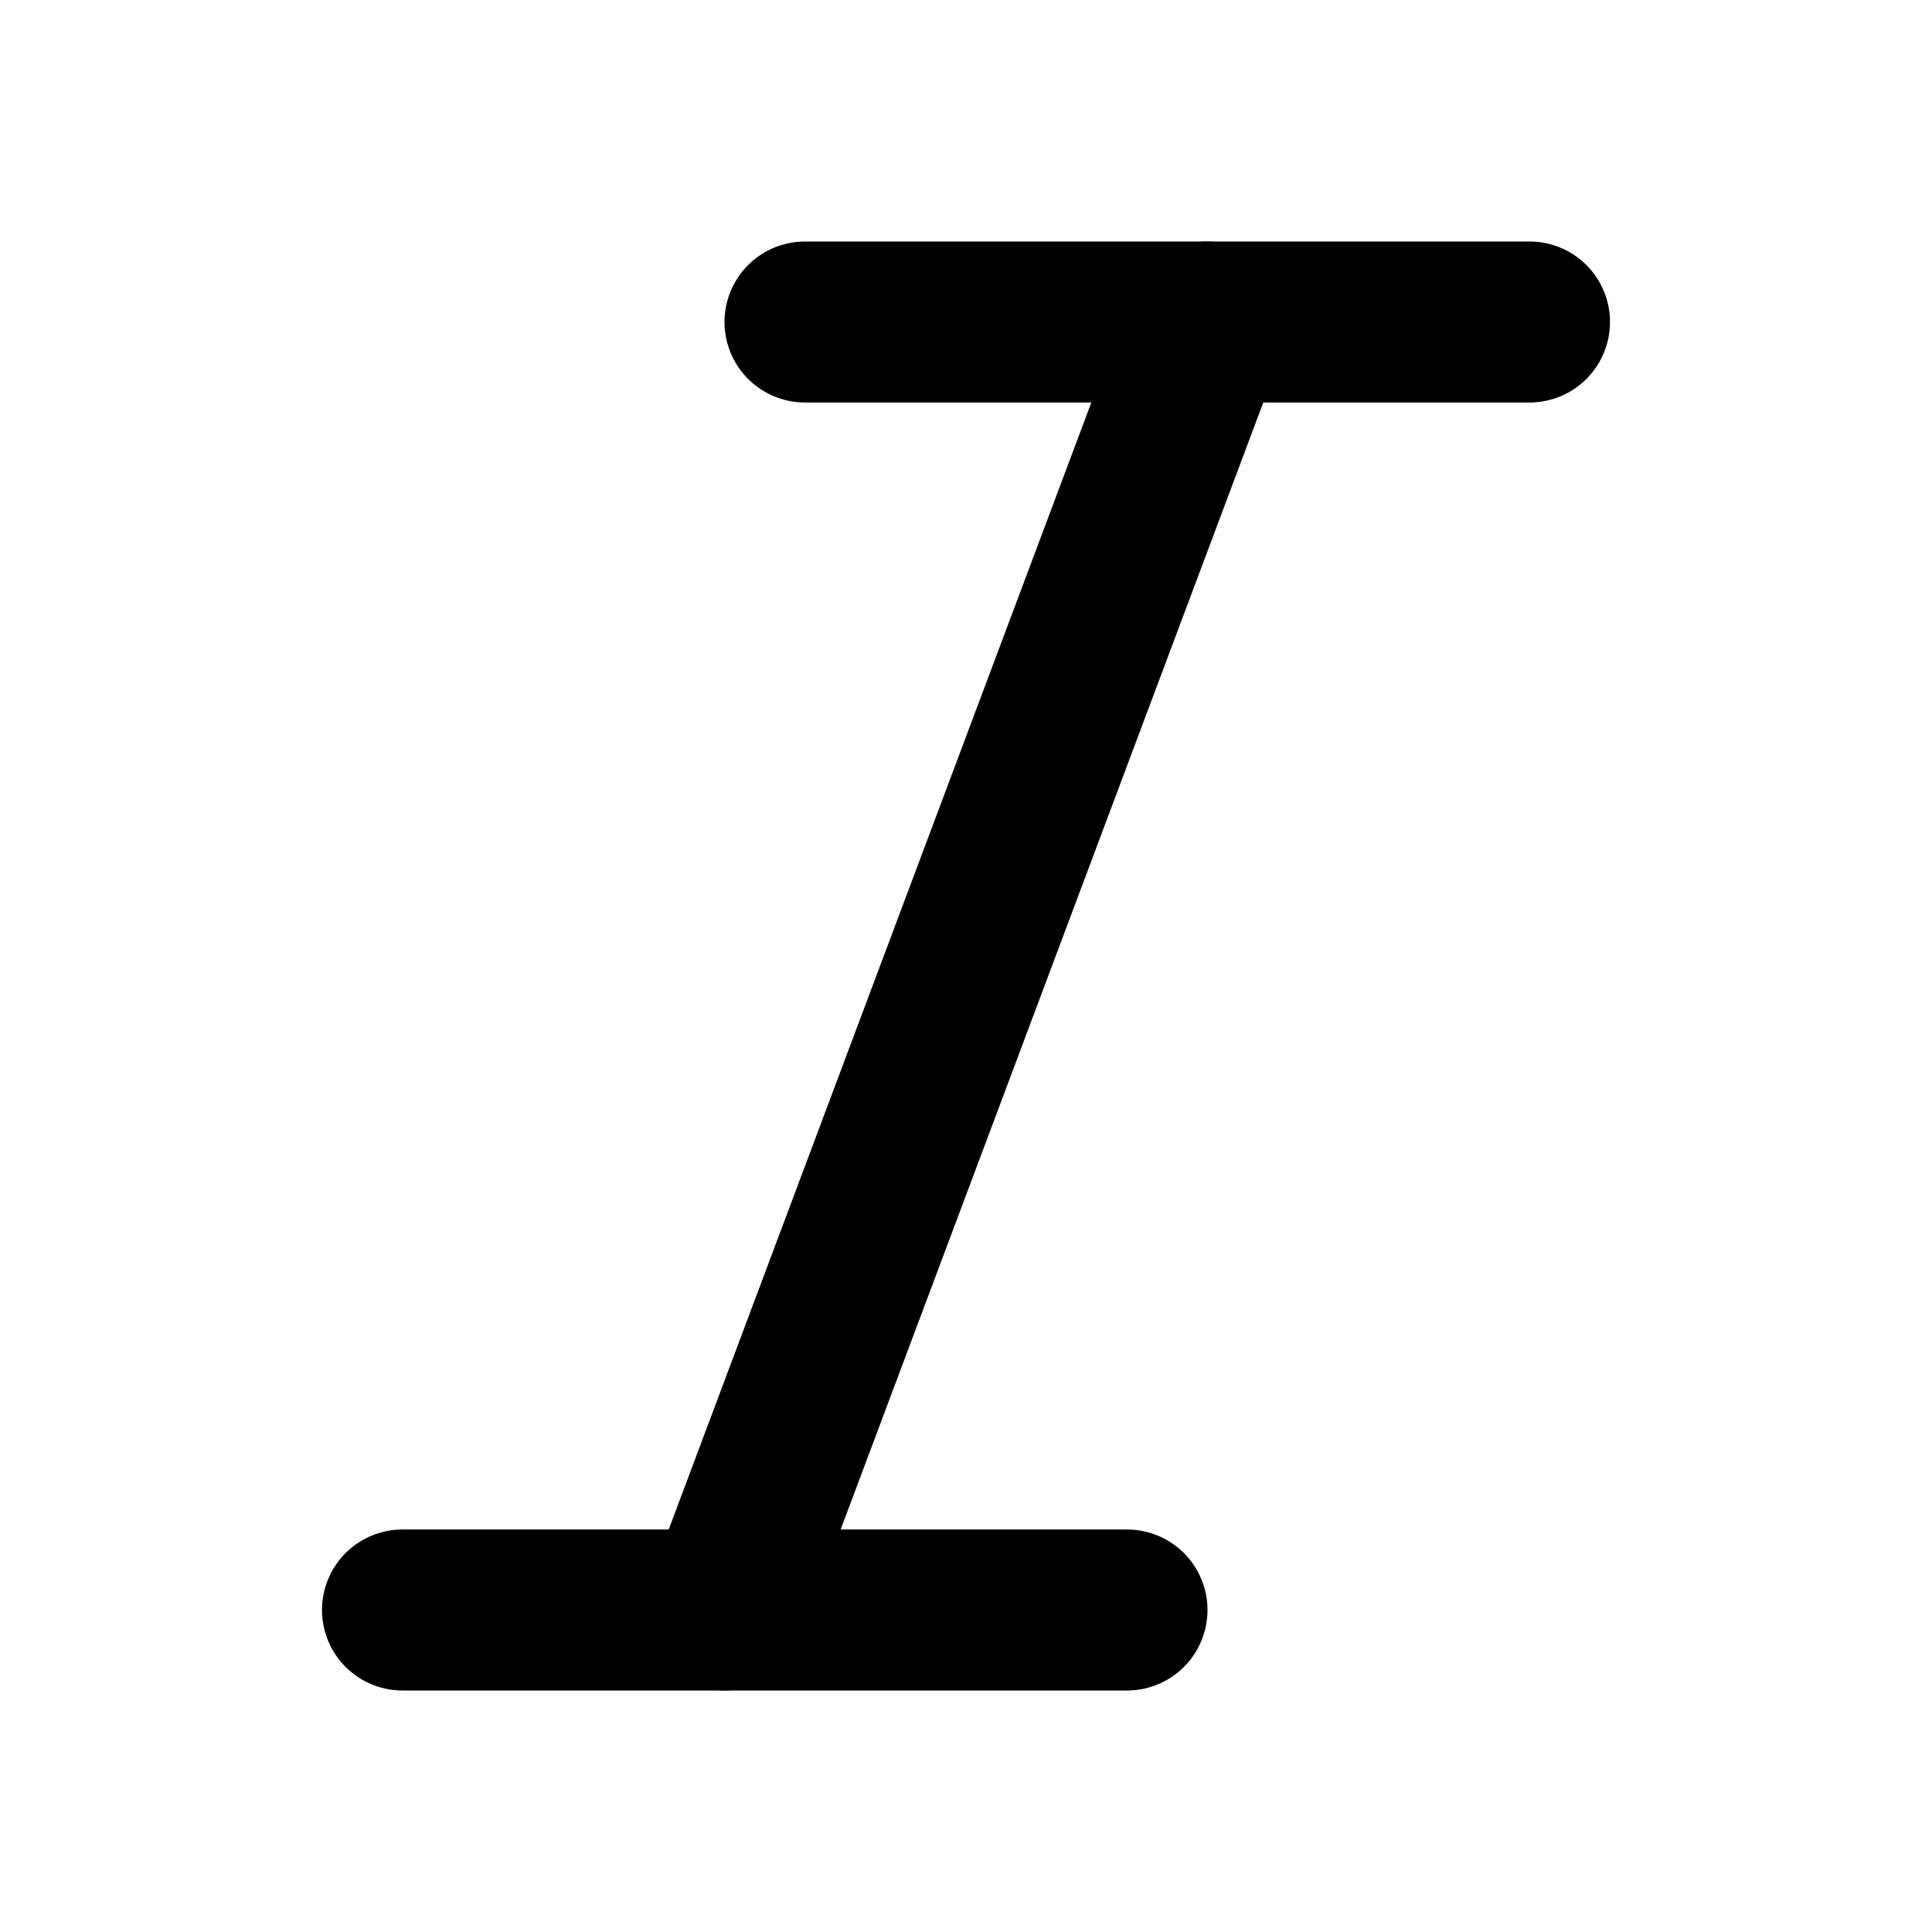
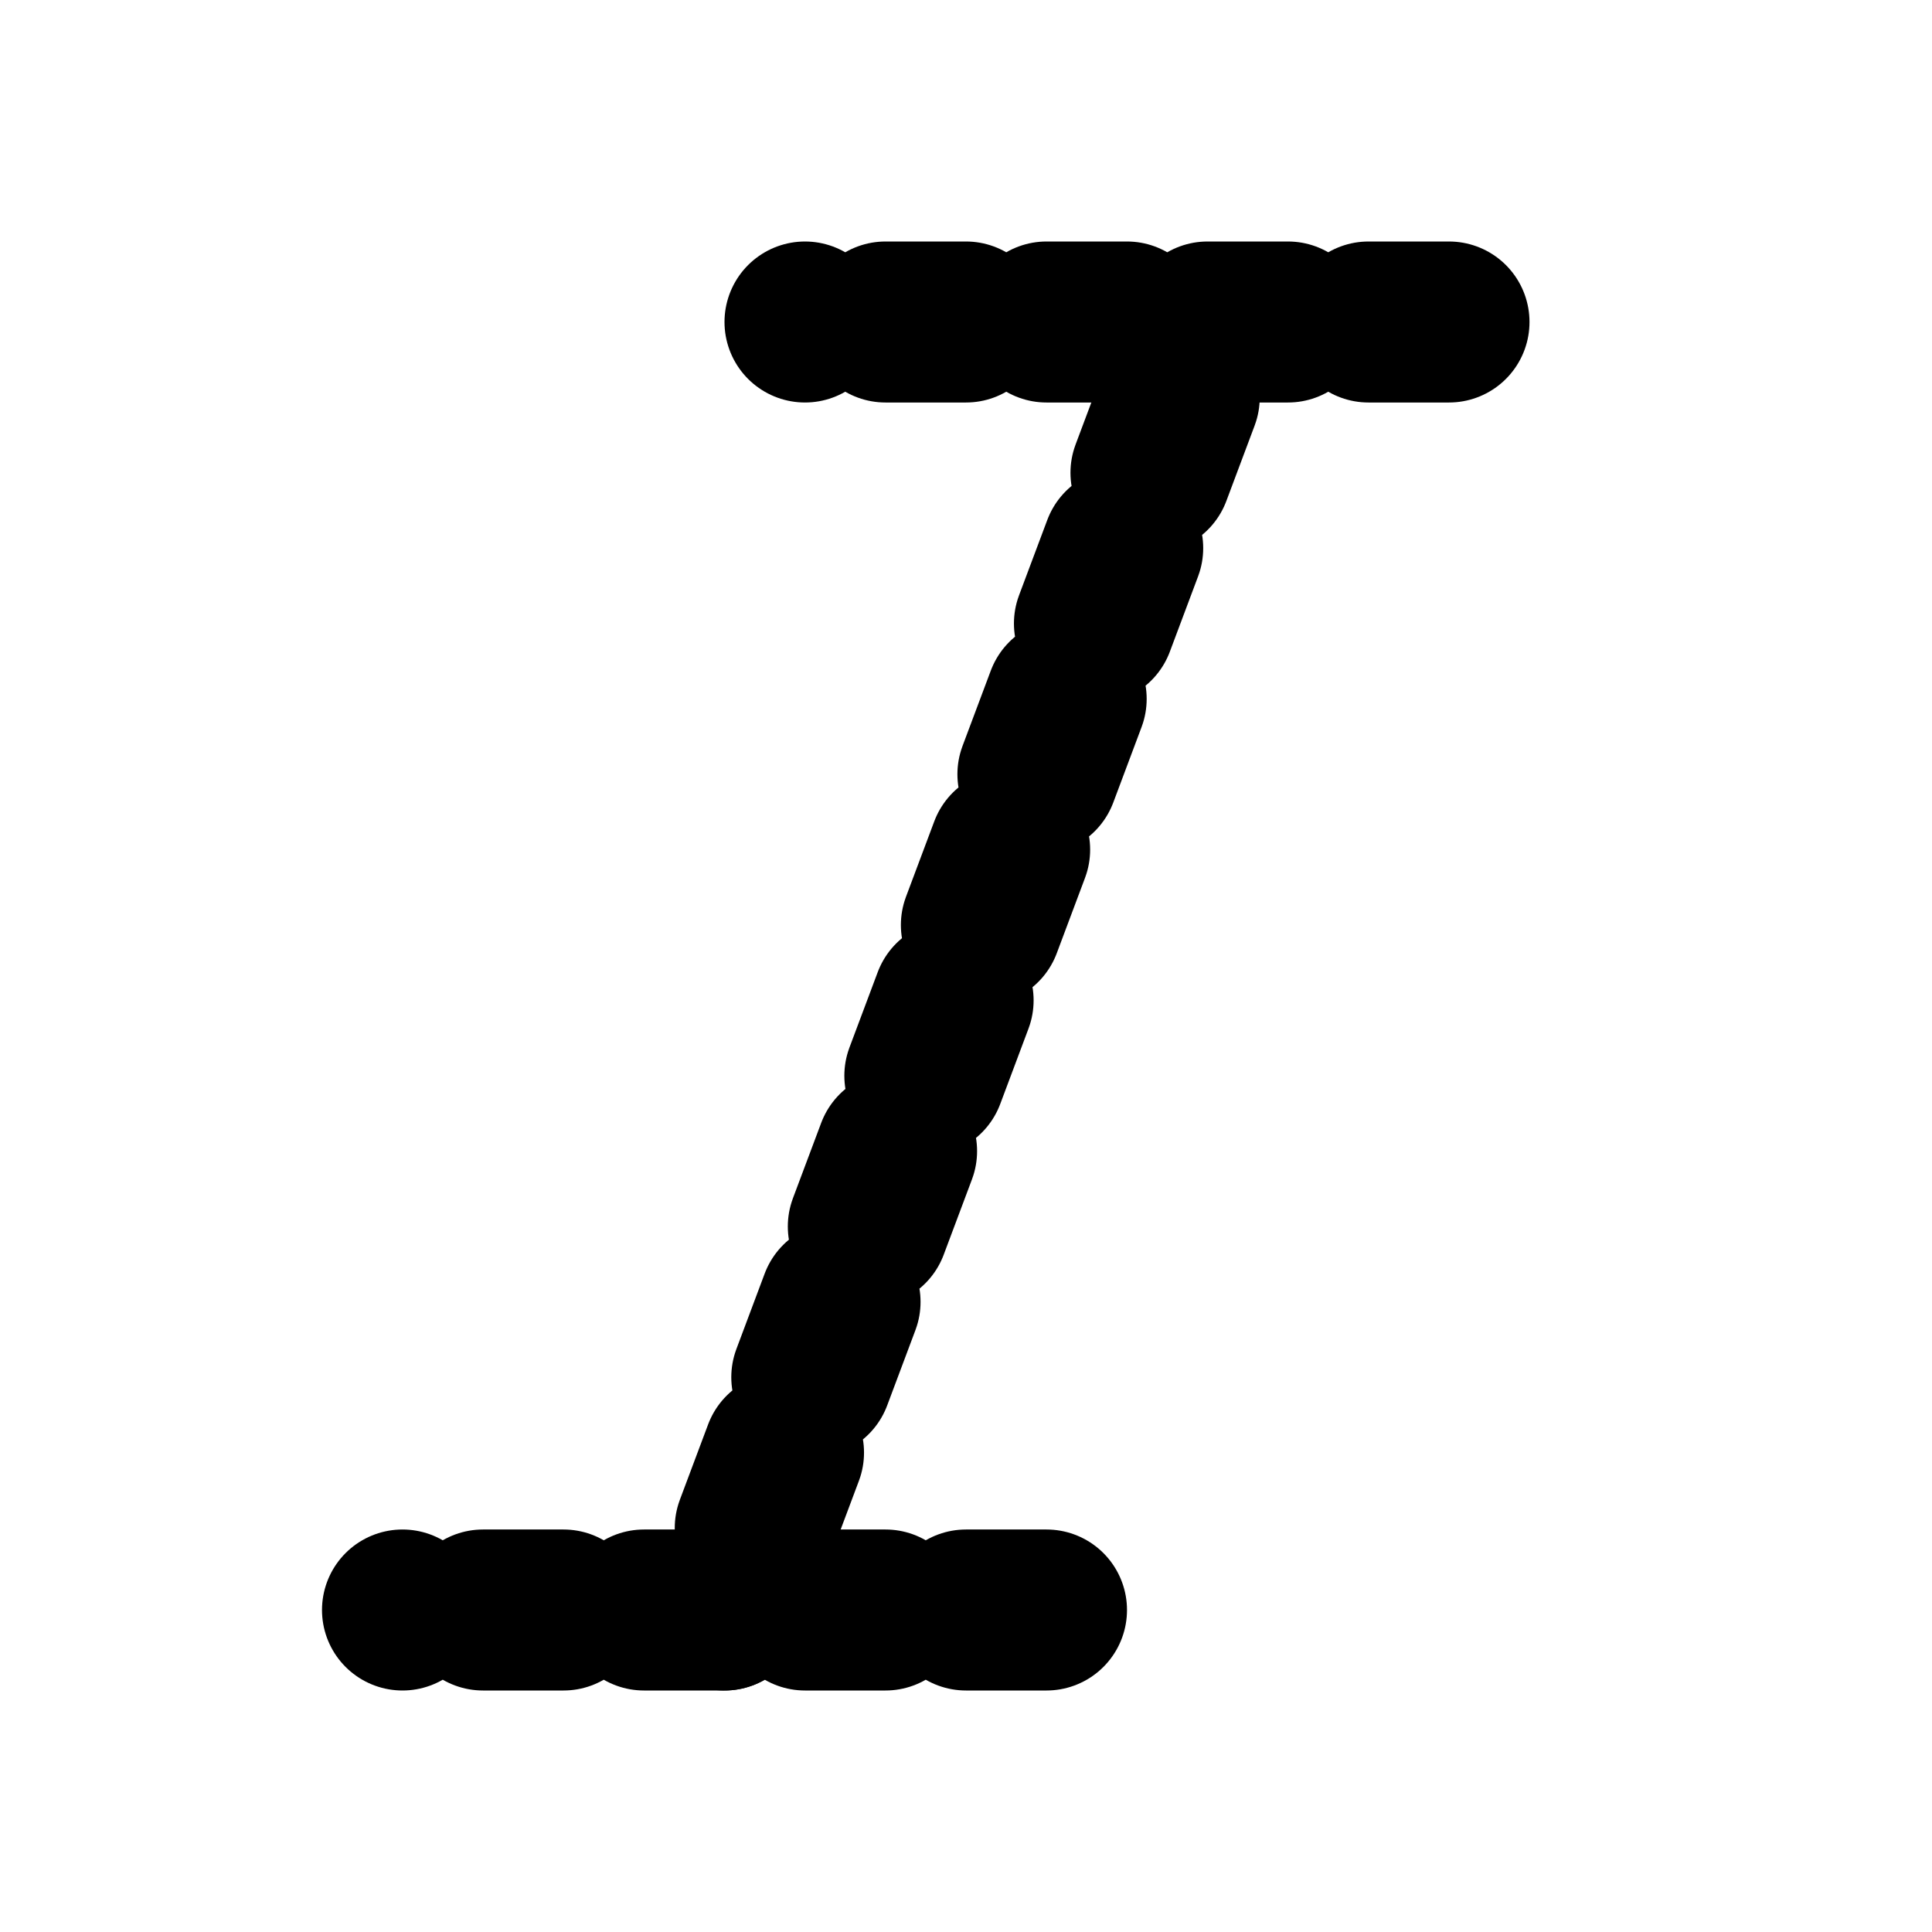
<svg viewBox="0 0 24 24" fill="none" stroke="currentColor" stroke-width="2" stroke-linecap="round" stroke-linejoin="round" aria-label="italic">
  <g id="italic-g">
    <rect width="24" height="24" fill="transparent" stroke="none" pointer-events="all" />
-     <line pointer-events="none" x1="19" y1="4" x2="10" y2="4" />
-     <line pointer-events="none" x1="14" y1="20" x2="5" y2="20" />
-     <line pointer-events="none" x1="15" y1="4" x2="9" y2="20">
-       <animate attributeName="x1" values="15; 12; 15" dur="0.5s" begin="italic-g.mouseover" />
-       <animate attributeName="x2" values="9; 12; 9" dur="0.5s" begin="italic-g.mouseover" />
-     </line>
+     <g pointer-events="none">
+       <line x1="19" y1="4" x2="10" y2="4" pathLength="1" stroke-dasharray="1" stroke-dashoffset="1">
+         <animate attributeName="stroke-dashoffset" values="1; 0; 0" keyTimes="0; 0.6; 1" dur="0.6s" begin="italic-g.mouseover" calcMode="spline" keySplines="0.4 0 0.2 1; 0.4 0 0.2 1" fill="freeze" />
+       </line>
+     </g>
+     <g pointer-events="none">
+       <line x1="14" y1="20" x2="5" y2="20" pathLength="1" stroke-dasharray="1" stroke-dashoffset="1">
+         <animate attributeName="stroke-dashoffset" values="1; 0; 0" keyTimes="0; 0.6; 1" dur="0.6s" begin="italic-g.mouseover" calcMode="spline" keySplines="0.4 0 0.2 1; 0.4 0 0.2 1" fill="freeze" />
+       </line>
+     </g>
+     <g pointer-events="none">
+       <line x1="15" y1="4" x2="9" y2="20" pathLength="1" stroke-dasharray="1" stroke-dashoffset="1">
+         <animate attributeName="stroke-dashoffset" values="1; 0; 0" keyTimes="0; 0.6; 1" dur="0.6s" begin="italic-g.mouseover" calcMode="spline" keySplines="0.4 0 0.2 1; 0.4 0 0.2 1" fill="freeze" />
+       </line>
+     </g>
  </g>
</svg>
